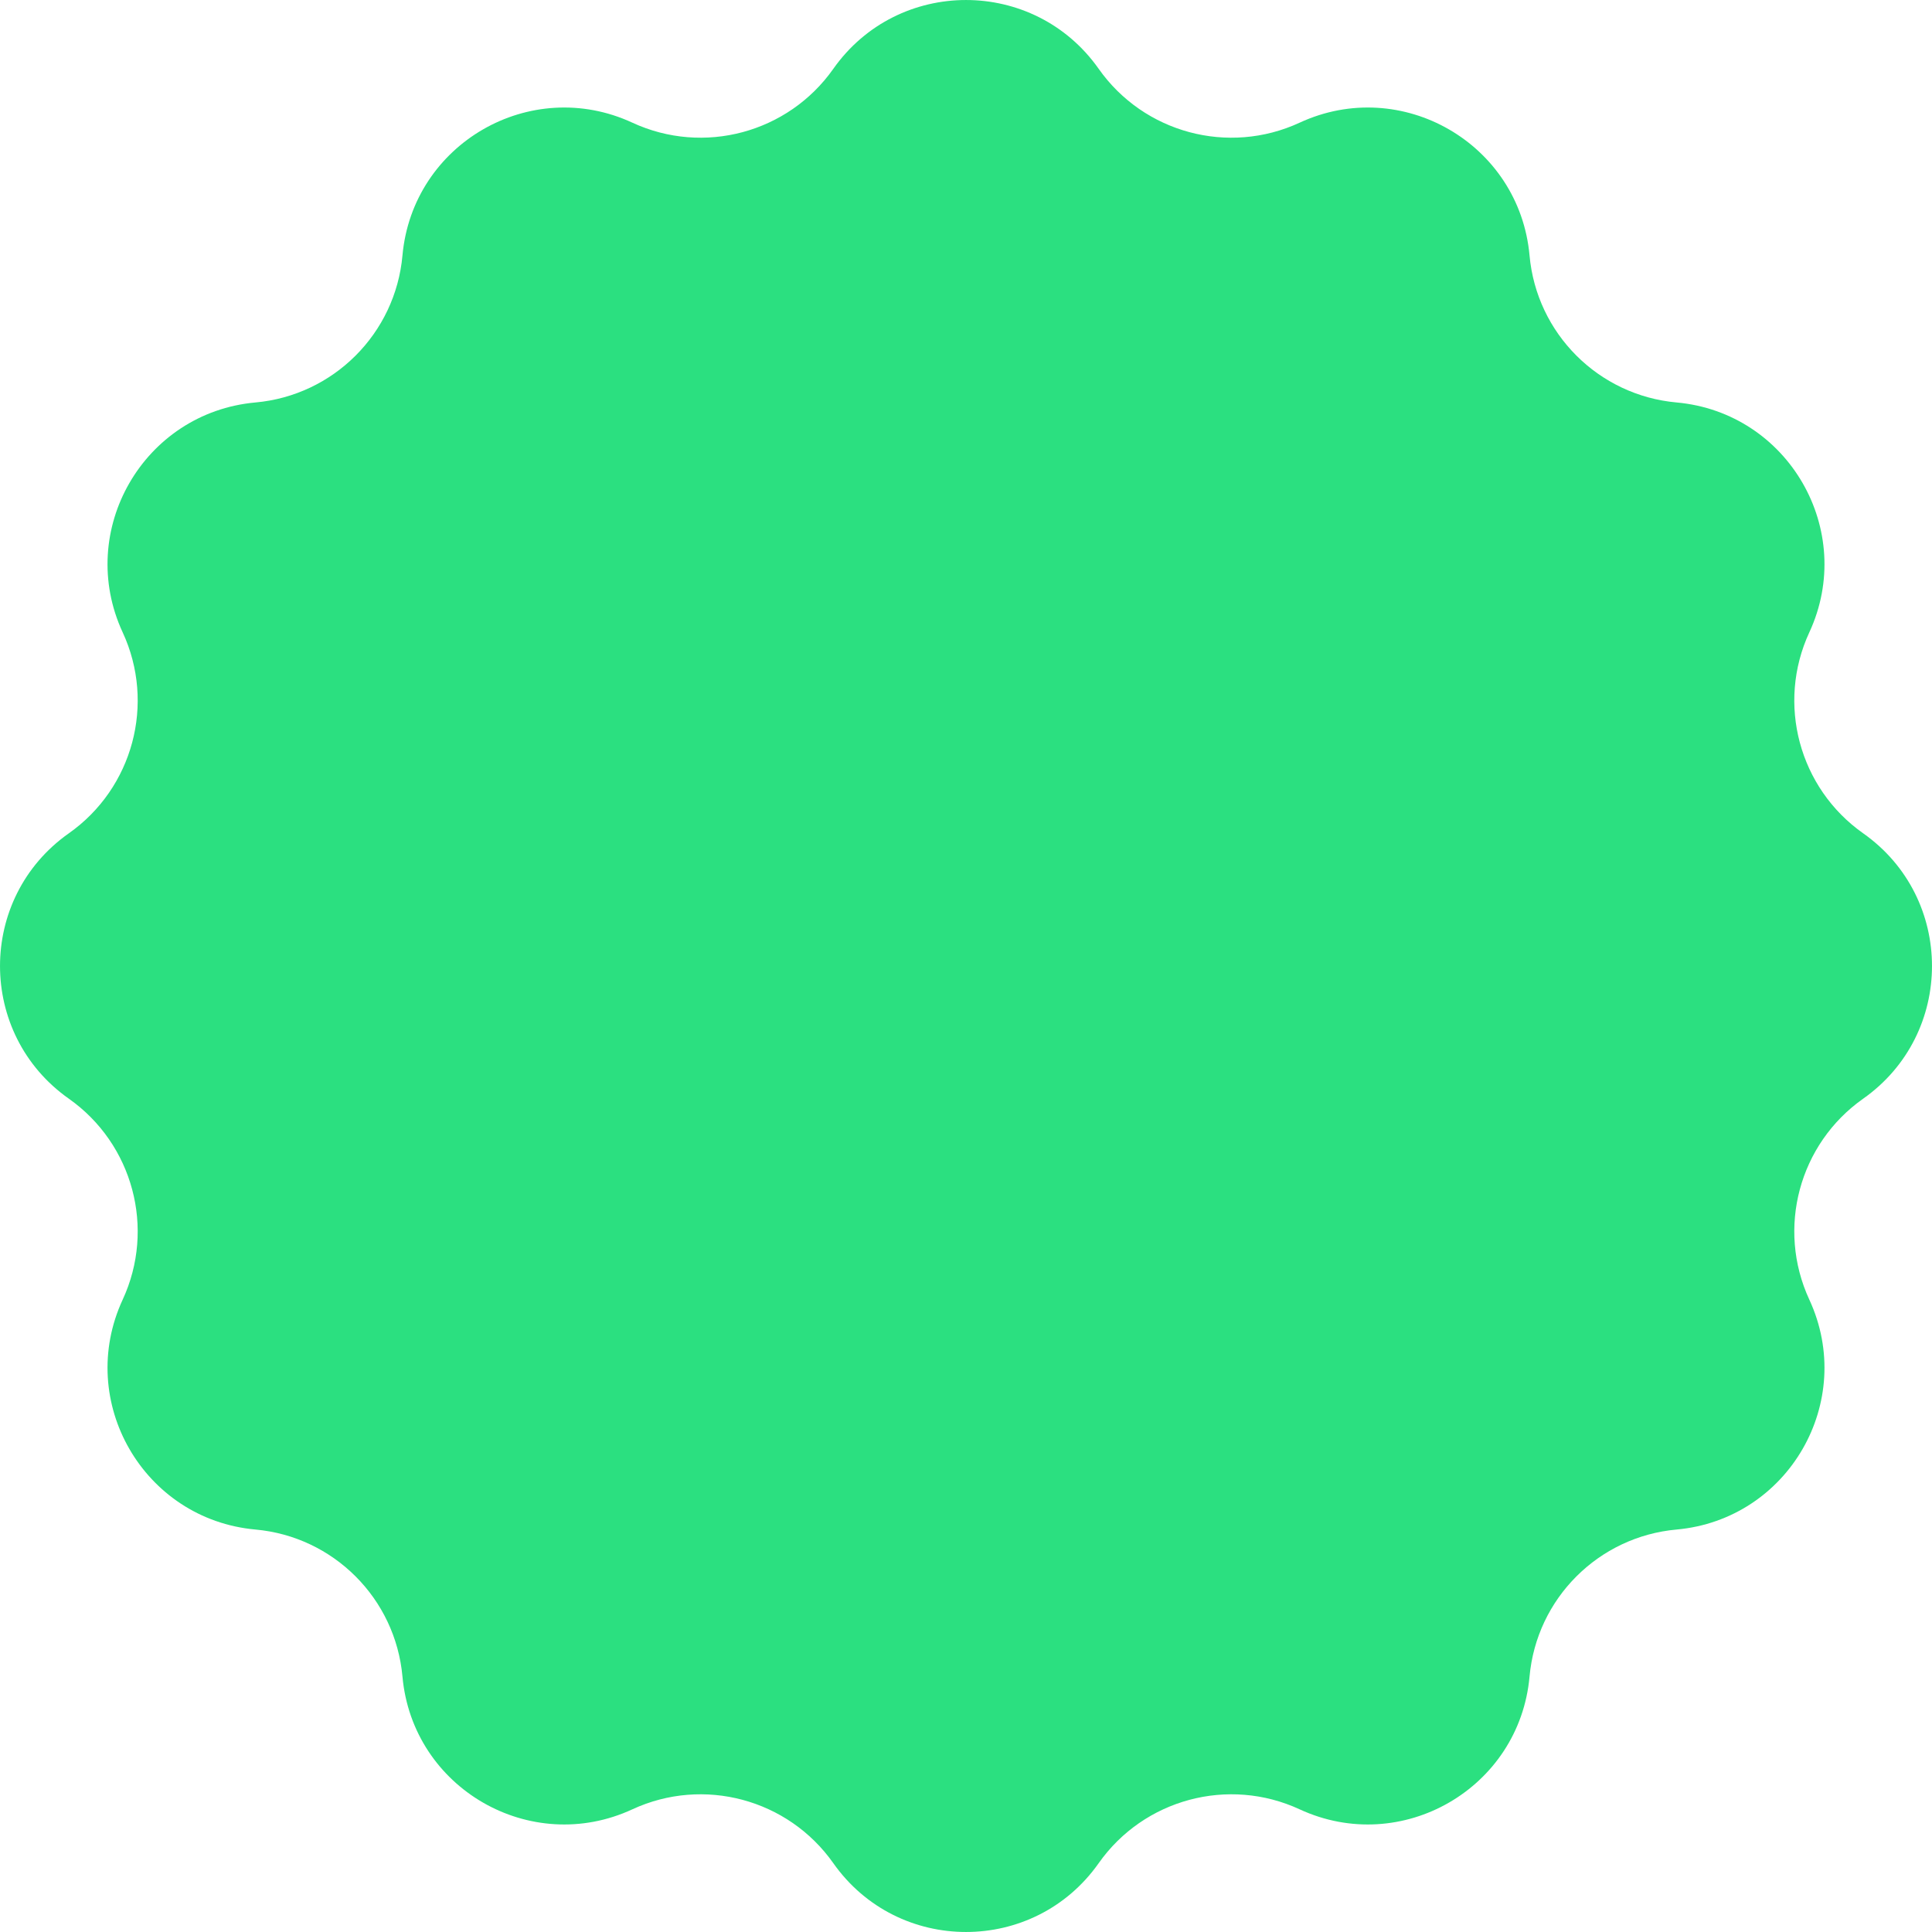
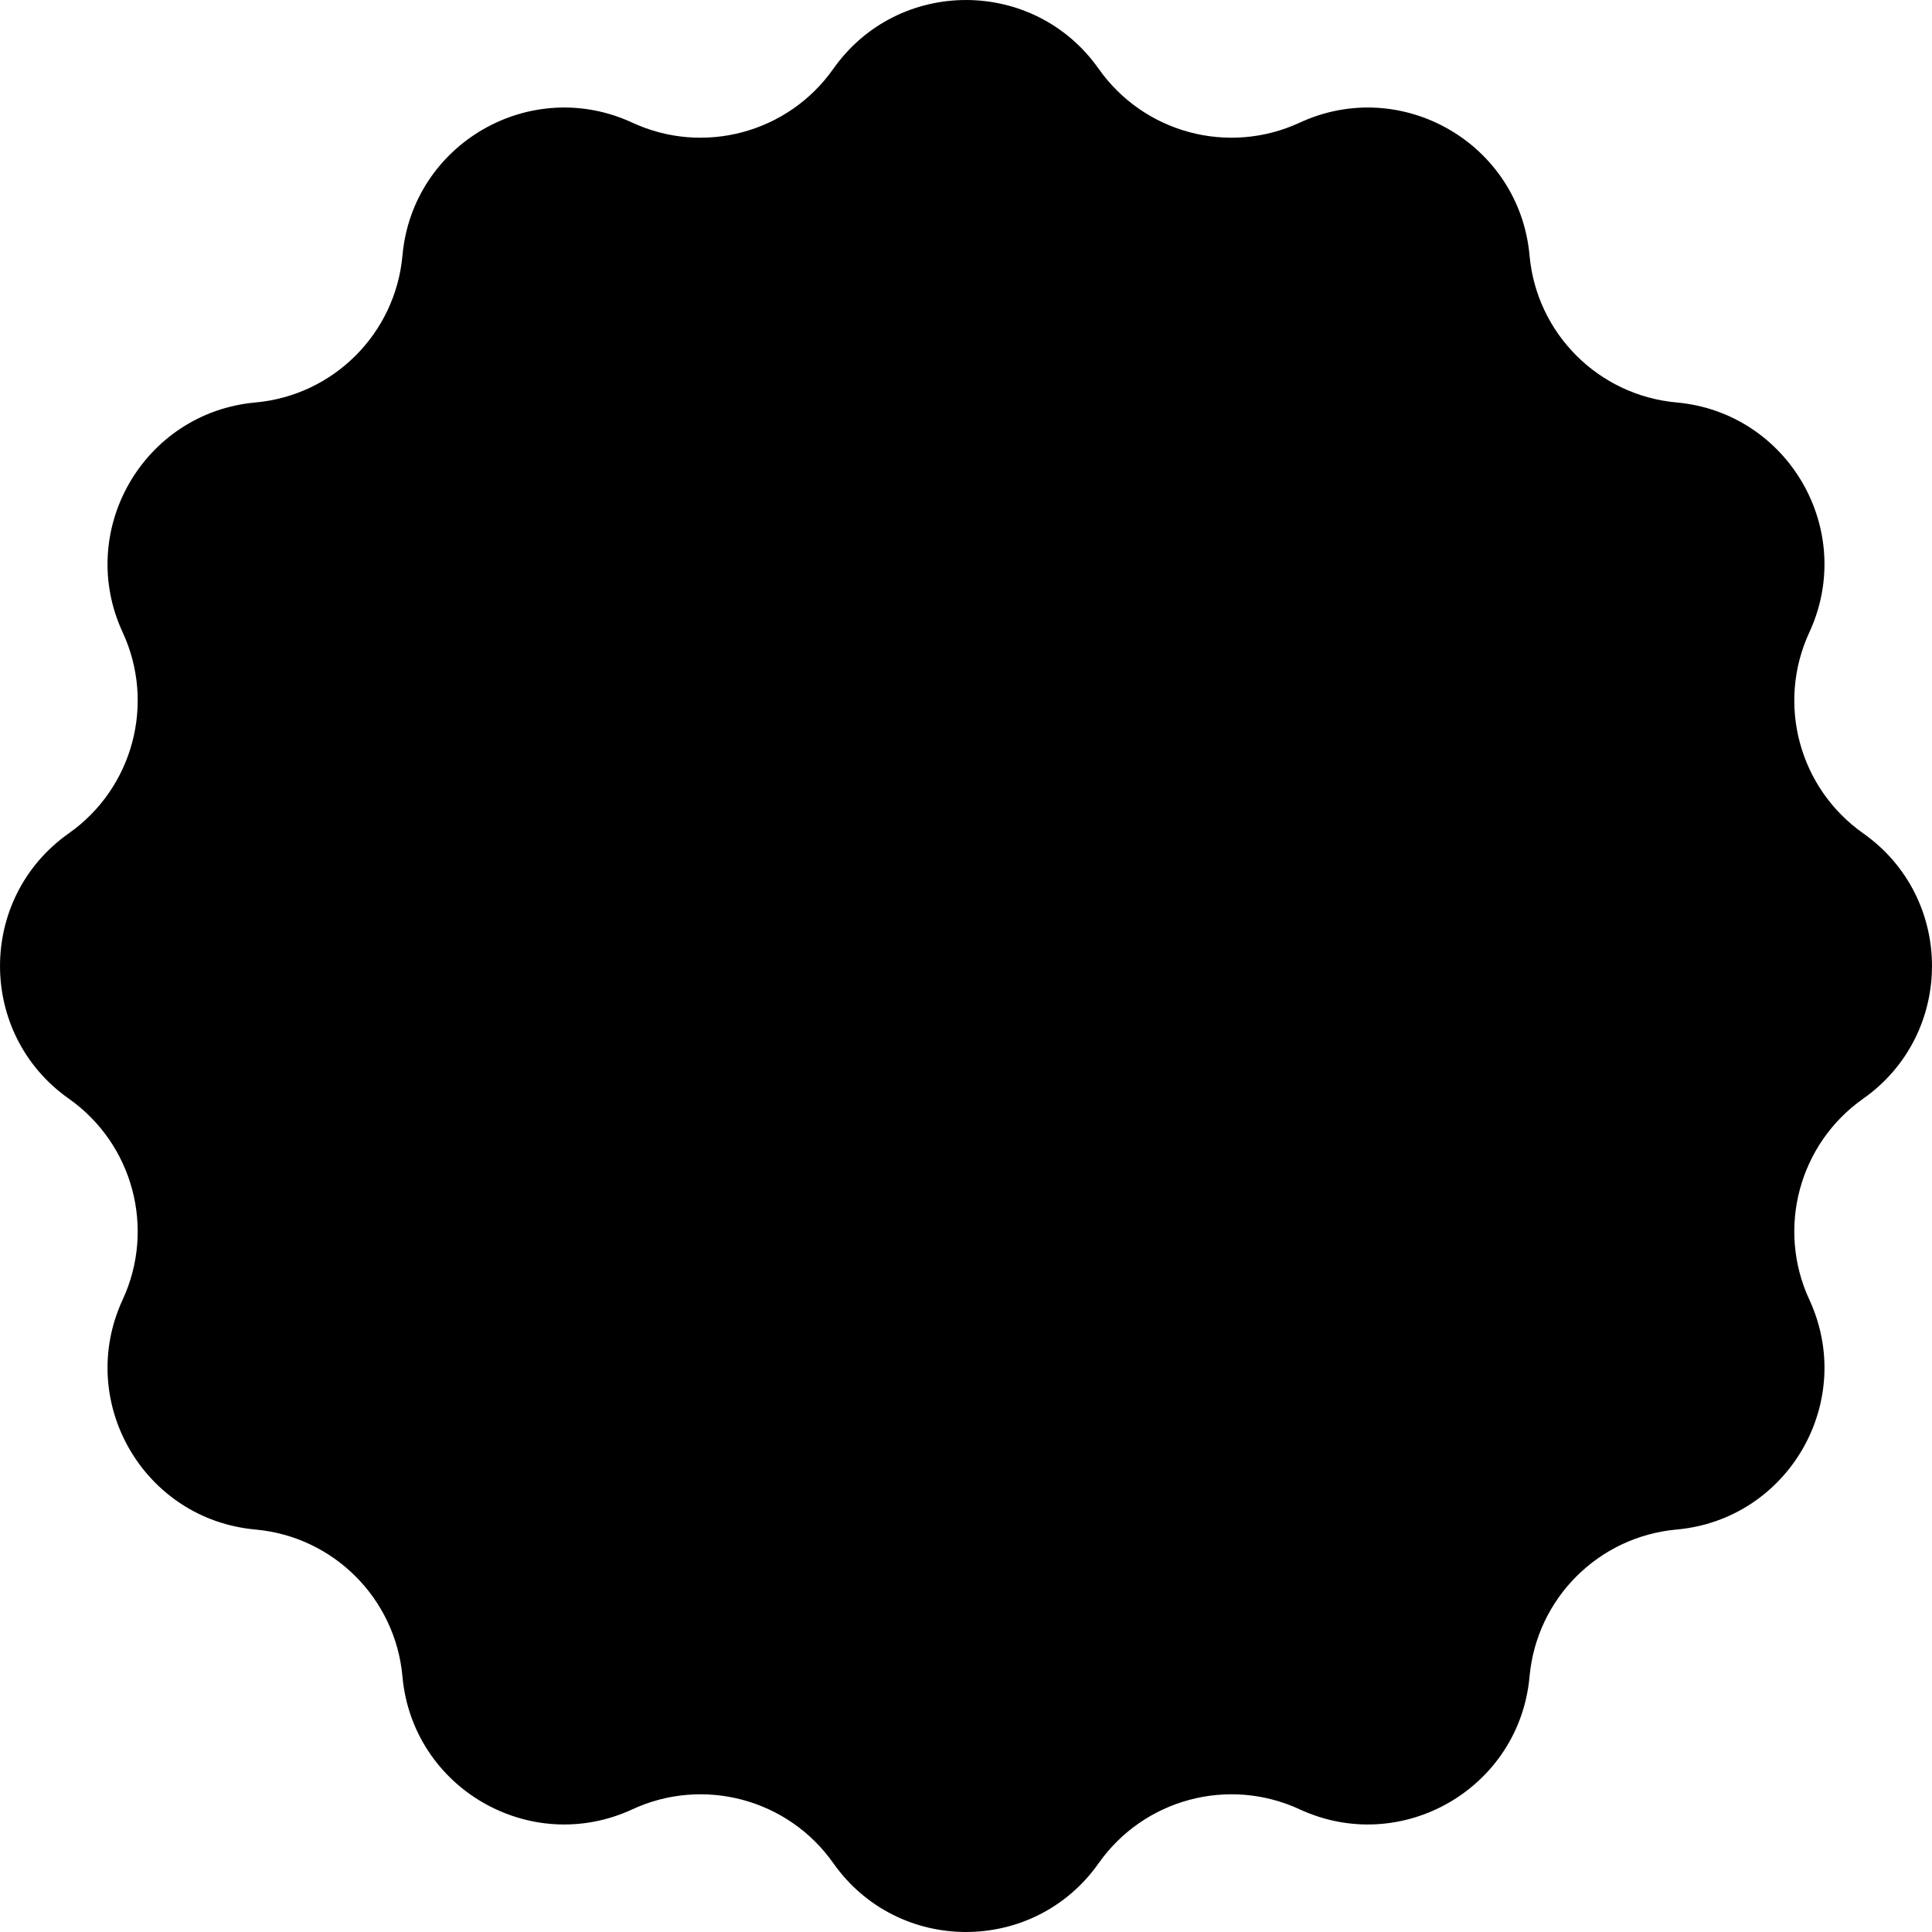
<svg xmlns="http://www.w3.org/2000/svg" width="38" height="38" viewBox="0 0 38 38" fill="none">
-   <path d="M16.39 1.354C17.662 -0.451 20.338 -0.451 21.61 1.354C22.499 2.615 24.162 3.061 25.562 2.413C27.567 1.485 29.885 2.824 30.084 5.024C30.222 6.56 31.44 7.778 32.977 7.916C35.176 8.115 36.515 10.434 35.587 12.438C34.939 13.838 35.385 15.501 36.646 16.39C38.451 17.662 38.451 20.338 36.646 21.61C35.385 22.499 34.939 24.162 35.587 25.562C36.515 27.567 35.176 29.885 32.977 30.084C31.44 30.222 30.222 31.44 30.084 32.977C29.885 35.176 27.567 36.515 25.562 35.587C24.162 34.939 22.499 35.385 21.61 36.646C20.338 38.451 17.662 38.451 16.39 36.646C15.501 35.385 13.838 34.939 12.438 35.587C10.434 36.515 8.115 35.176 7.916 32.977C7.778 31.44 6.56 30.222 5.024 30.084C2.824 29.885 1.485 27.567 2.413 25.562C3.061 24.162 2.615 22.499 1.354 21.61C-0.451 20.338 -0.451 17.662 1.354 16.39C2.615 15.501 3.061 13.838 2.413 12.438C1.485 10.434 2.824 8.115 5.024 7.916C6.56 7.778 7.778 6.56 7.916 5.024C8.115 2.824 10.434 1.485 12.438 2.413C13.838 3.061 15.501 2.615 16.39 1.354Z" fill="#2BE080" />
+   <path d="M16.39 1.354C17.662 -0.451 20.338 -0.451 21.61 1.354C22.499 2.615 24.162 3.061 25.562 2.413C27.567 1.485 29.885 2.824 30.084 5.024C30.222 6.56 31.44 7.778 32.977 7.916C35.176 8.115 36.515 10.434 35.587 12.438C34.939 13.838 35.385 15.501 36.646 16.39C38.451 17.662 38.451 20.338 36.646 21.61C35.385 22.499 34.939 24.162 35.587 25.562C36.515 27.567 35.176 29.885 32.977 30.084C31.44 30.222 30.222 31.44 30.084 32.977C29.885 35.176 27.567 36.515 25.562 35.587C24.162 34.939 22.499 35.385 21.61 36.646C20.338 38.451 17.662 38.451 16.39 36.646C15.501 35.385 13.838 34.939 12.438 35.587C10.434 36.515 8.115 35.176 7.916 32.977C7.778 31.44 6.56 30.222 5.024 30.084C2.824 29.885 1.485 27.567 2.413 25.562C3.061 24.162 2.615 22.499 1.354 21.61C-0.451 20.338 -0.451 17.662 1.354 16.39C2.615 15.501 3.061 13.838 2.413 12.438C1.485 10.434 2.824 8.115 5.024 7.916C6.56 7.778 7.778 6.56 7.916 5.024C8.115 2.824 10.434 1.485 12.438 2.413C13.838 3.061 15.501 2.615 16.39 1.354Z" fill="black" />
</svg>
